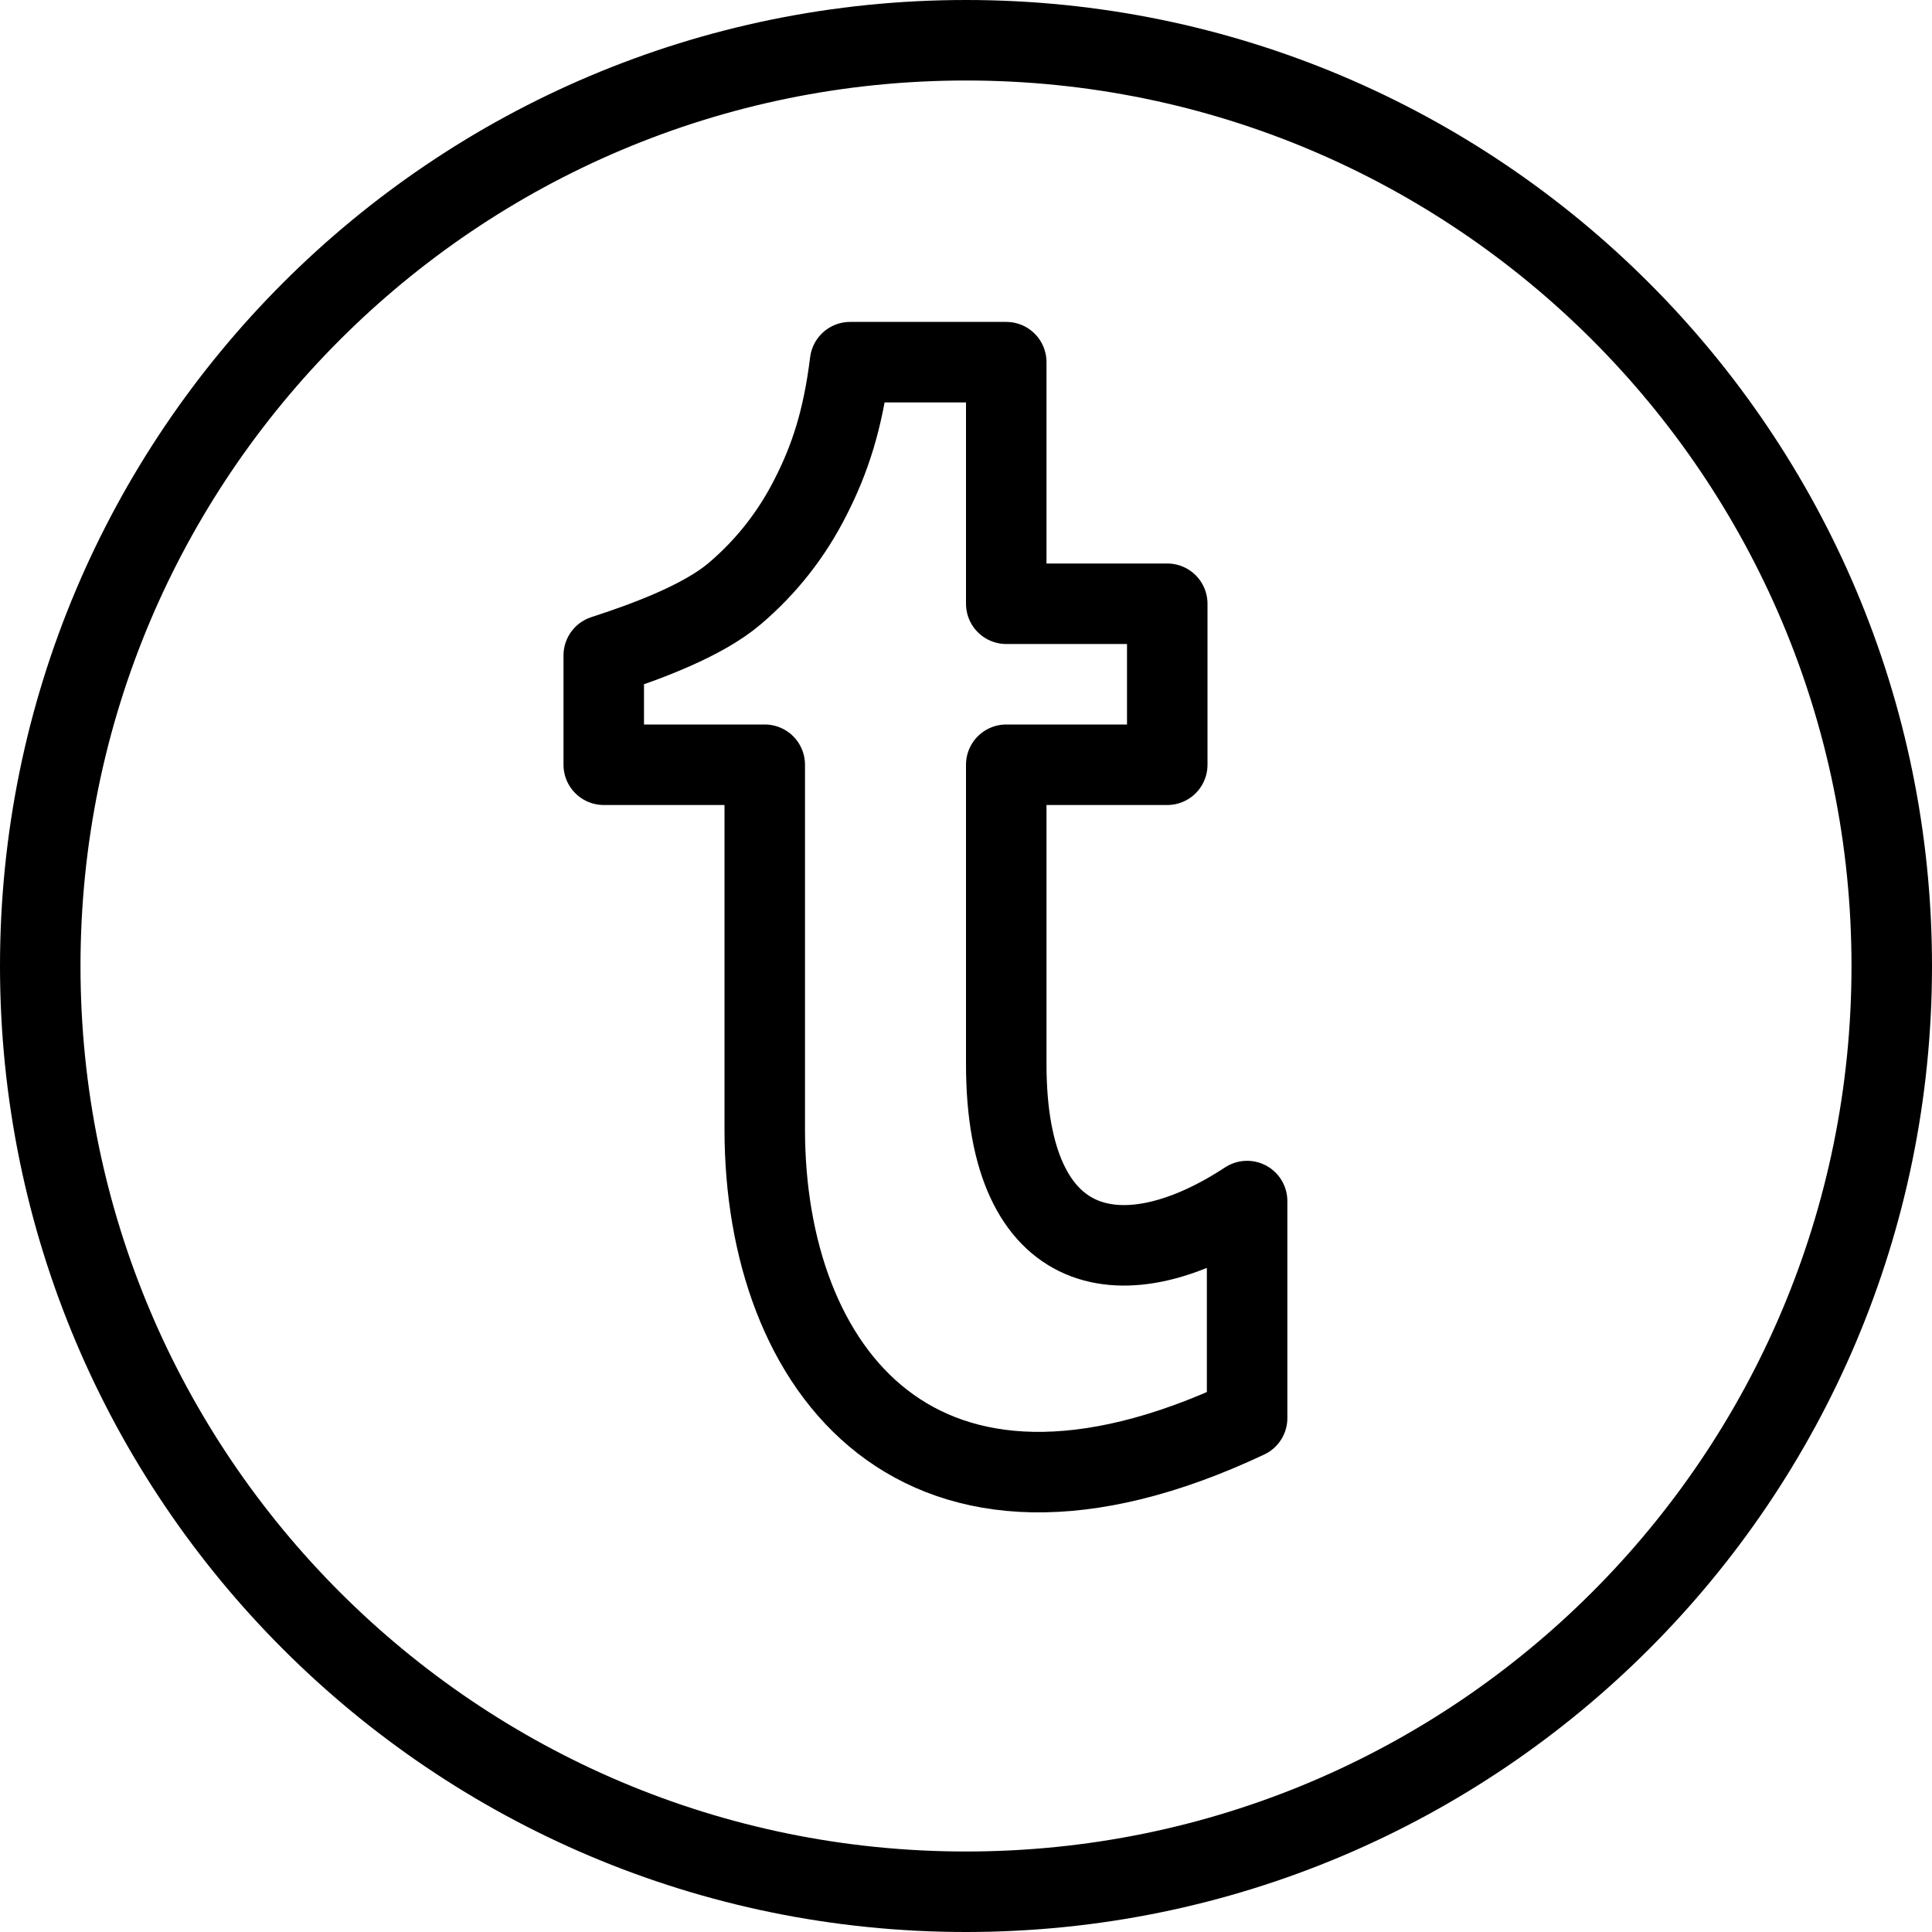
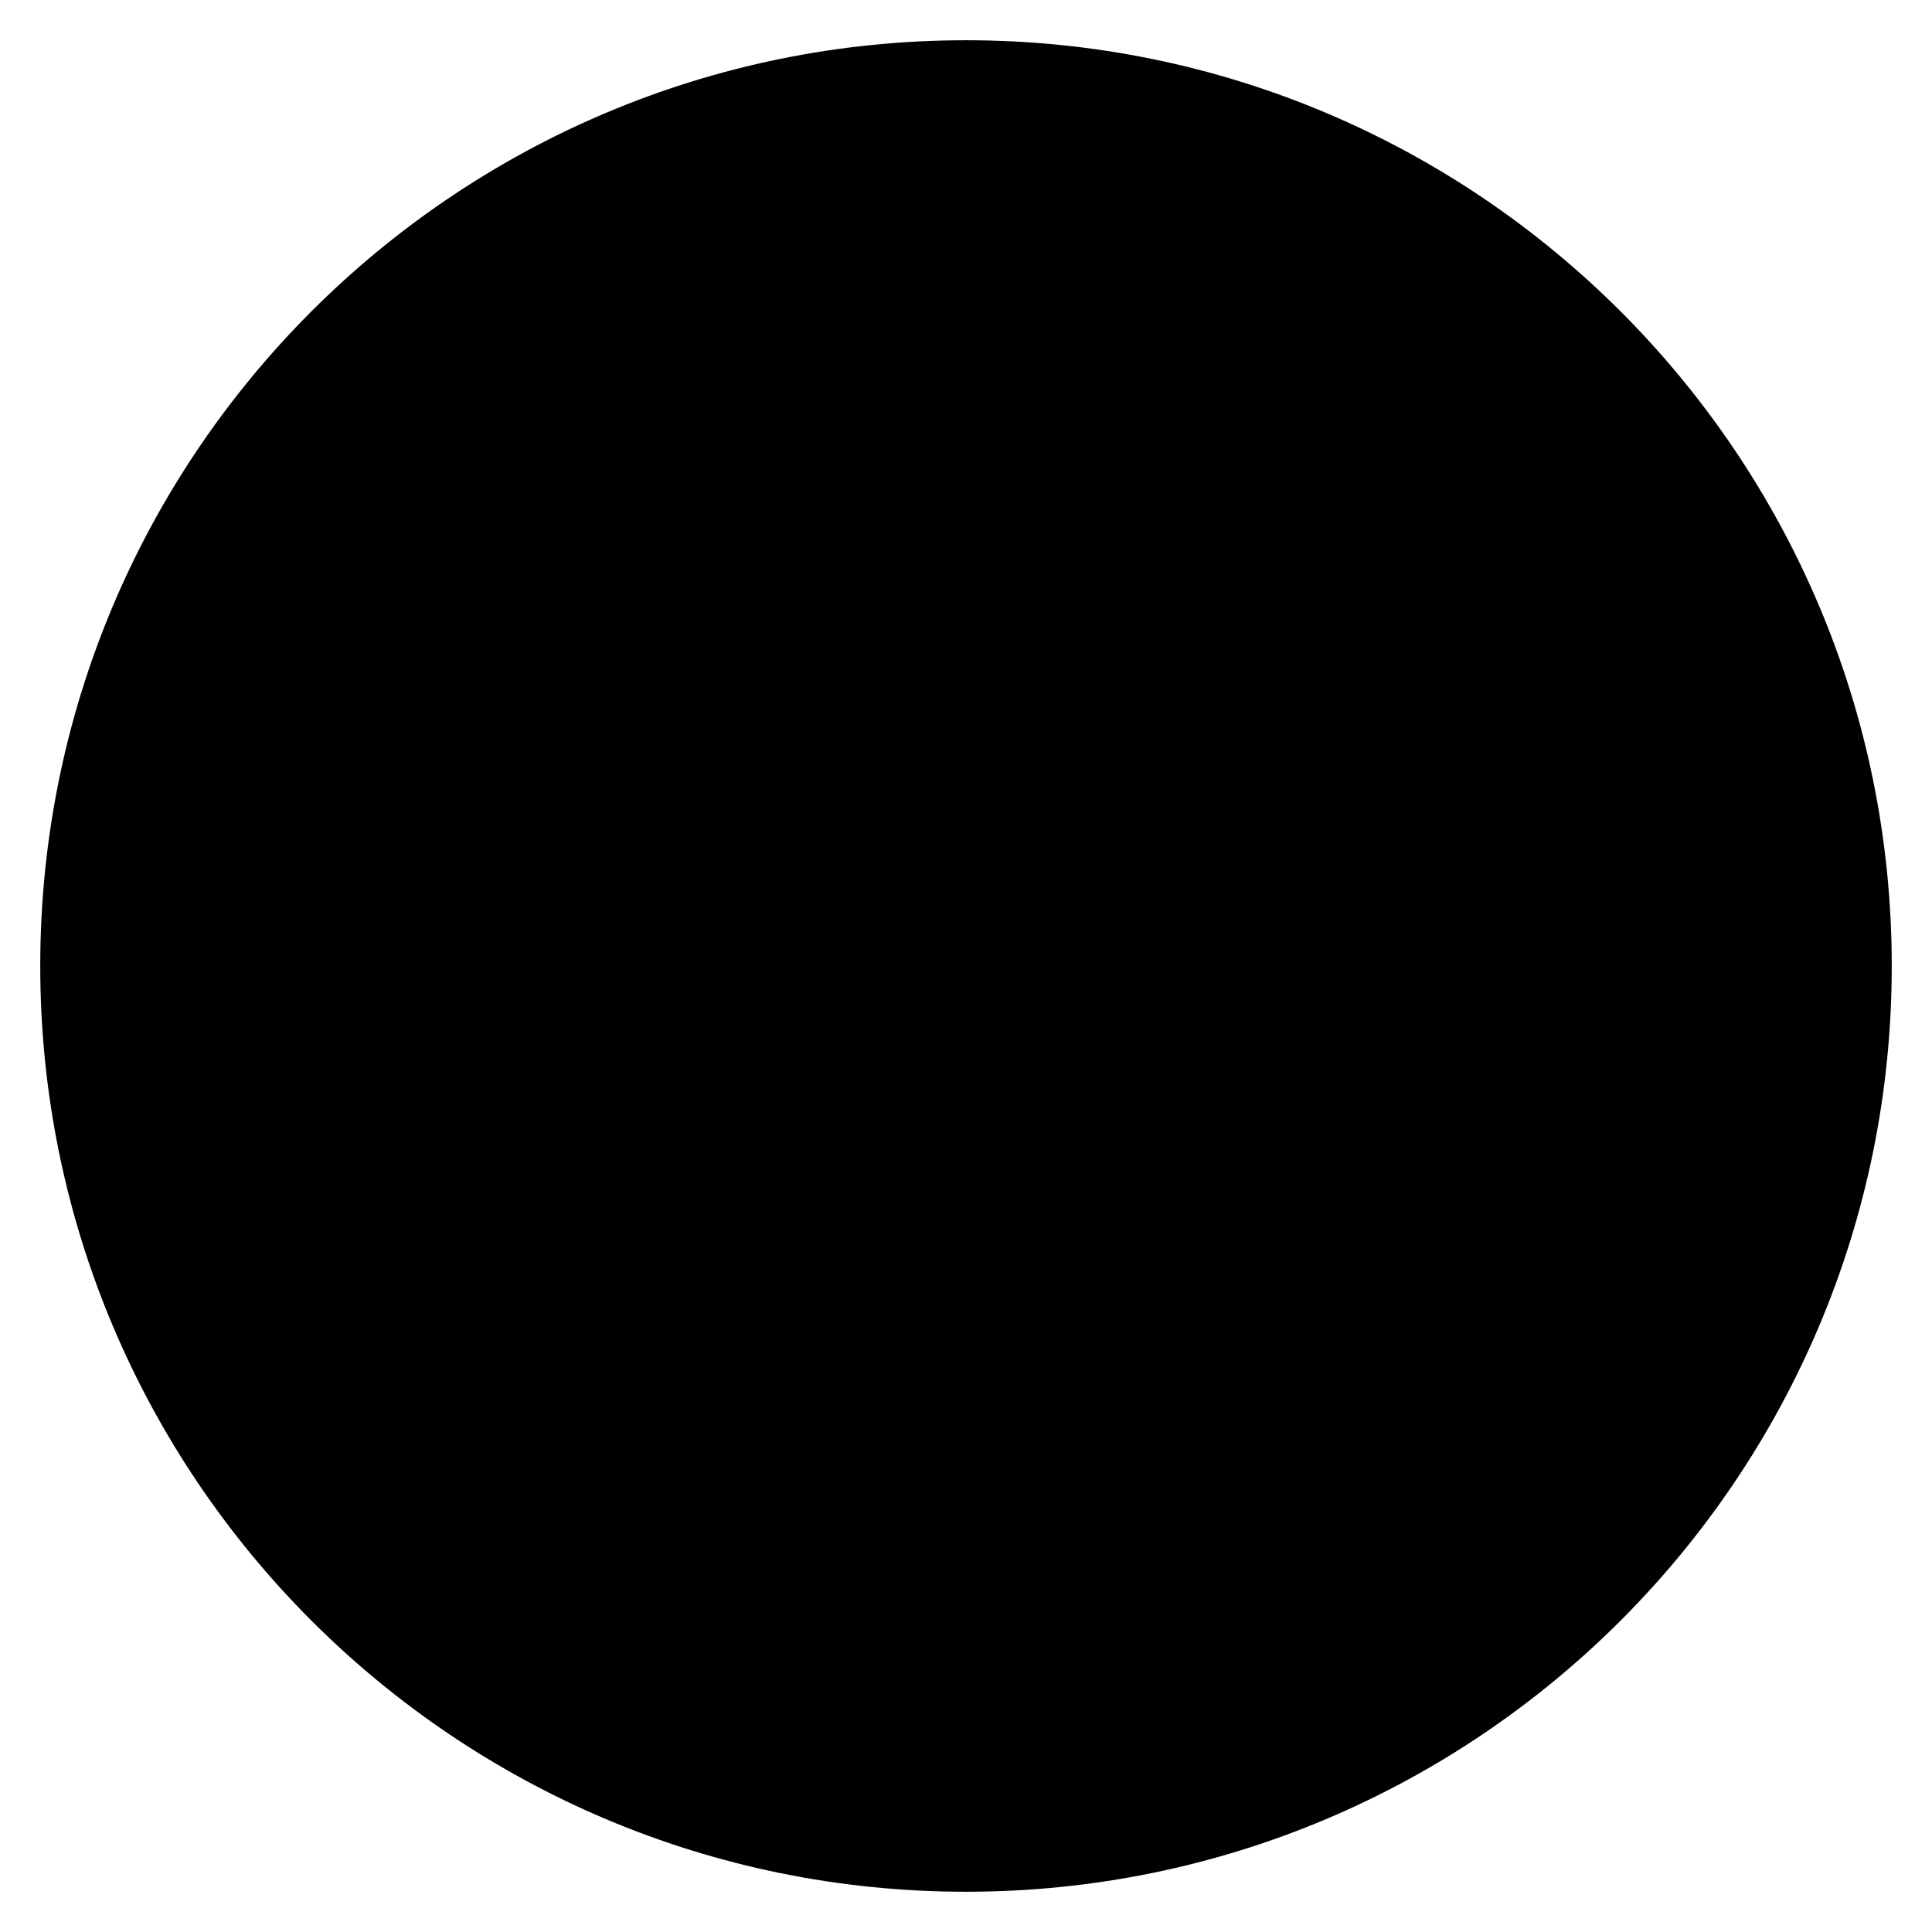
- <svg xmlns="http://www.w3.org/2000/svg" width="24" height="24" viewBox="0 0 24 24">
-   <g stroke="#000" stroke-linejoin="round" stroke-miterlimit="10" fill="none">
-     <circle stroke-linecap="round" cx="12" cy="12" r="11.5" />
-     <path d="M12.5 4.5v3h2v2h-2v3.719c0 2.468 1.484 2.692 2.992 1.701v2.696c-4.091 1.928-5.992-.616-5.992-3.585v-4.531h-2v-1.358c.549-.178 1.236-.435 1.627-.768.393-.334.707-.733.943-1.2.238-.467.401-.954.49-1.675h1.94z" />
-   </g>
+ <svg xmlns="http://www.w3.org/2000/svg" viewBox="0 0 24 24">
+   <circle cx="12" cy="12" r="11.5" />
+   <path d="M12.5 4.5v3h2v2h-2v3.72c0 2.47 1.48 2.7 3 1.7v2.7c-4.1 1.92-6-.62-6-3.6V9.5h-2V8.14c.55-.18 1.24-.43 1.63-.77.4-.33.7-.73.94-1.2.24-.46.4-.95.5-1.67h1.93z" />
</svg>
